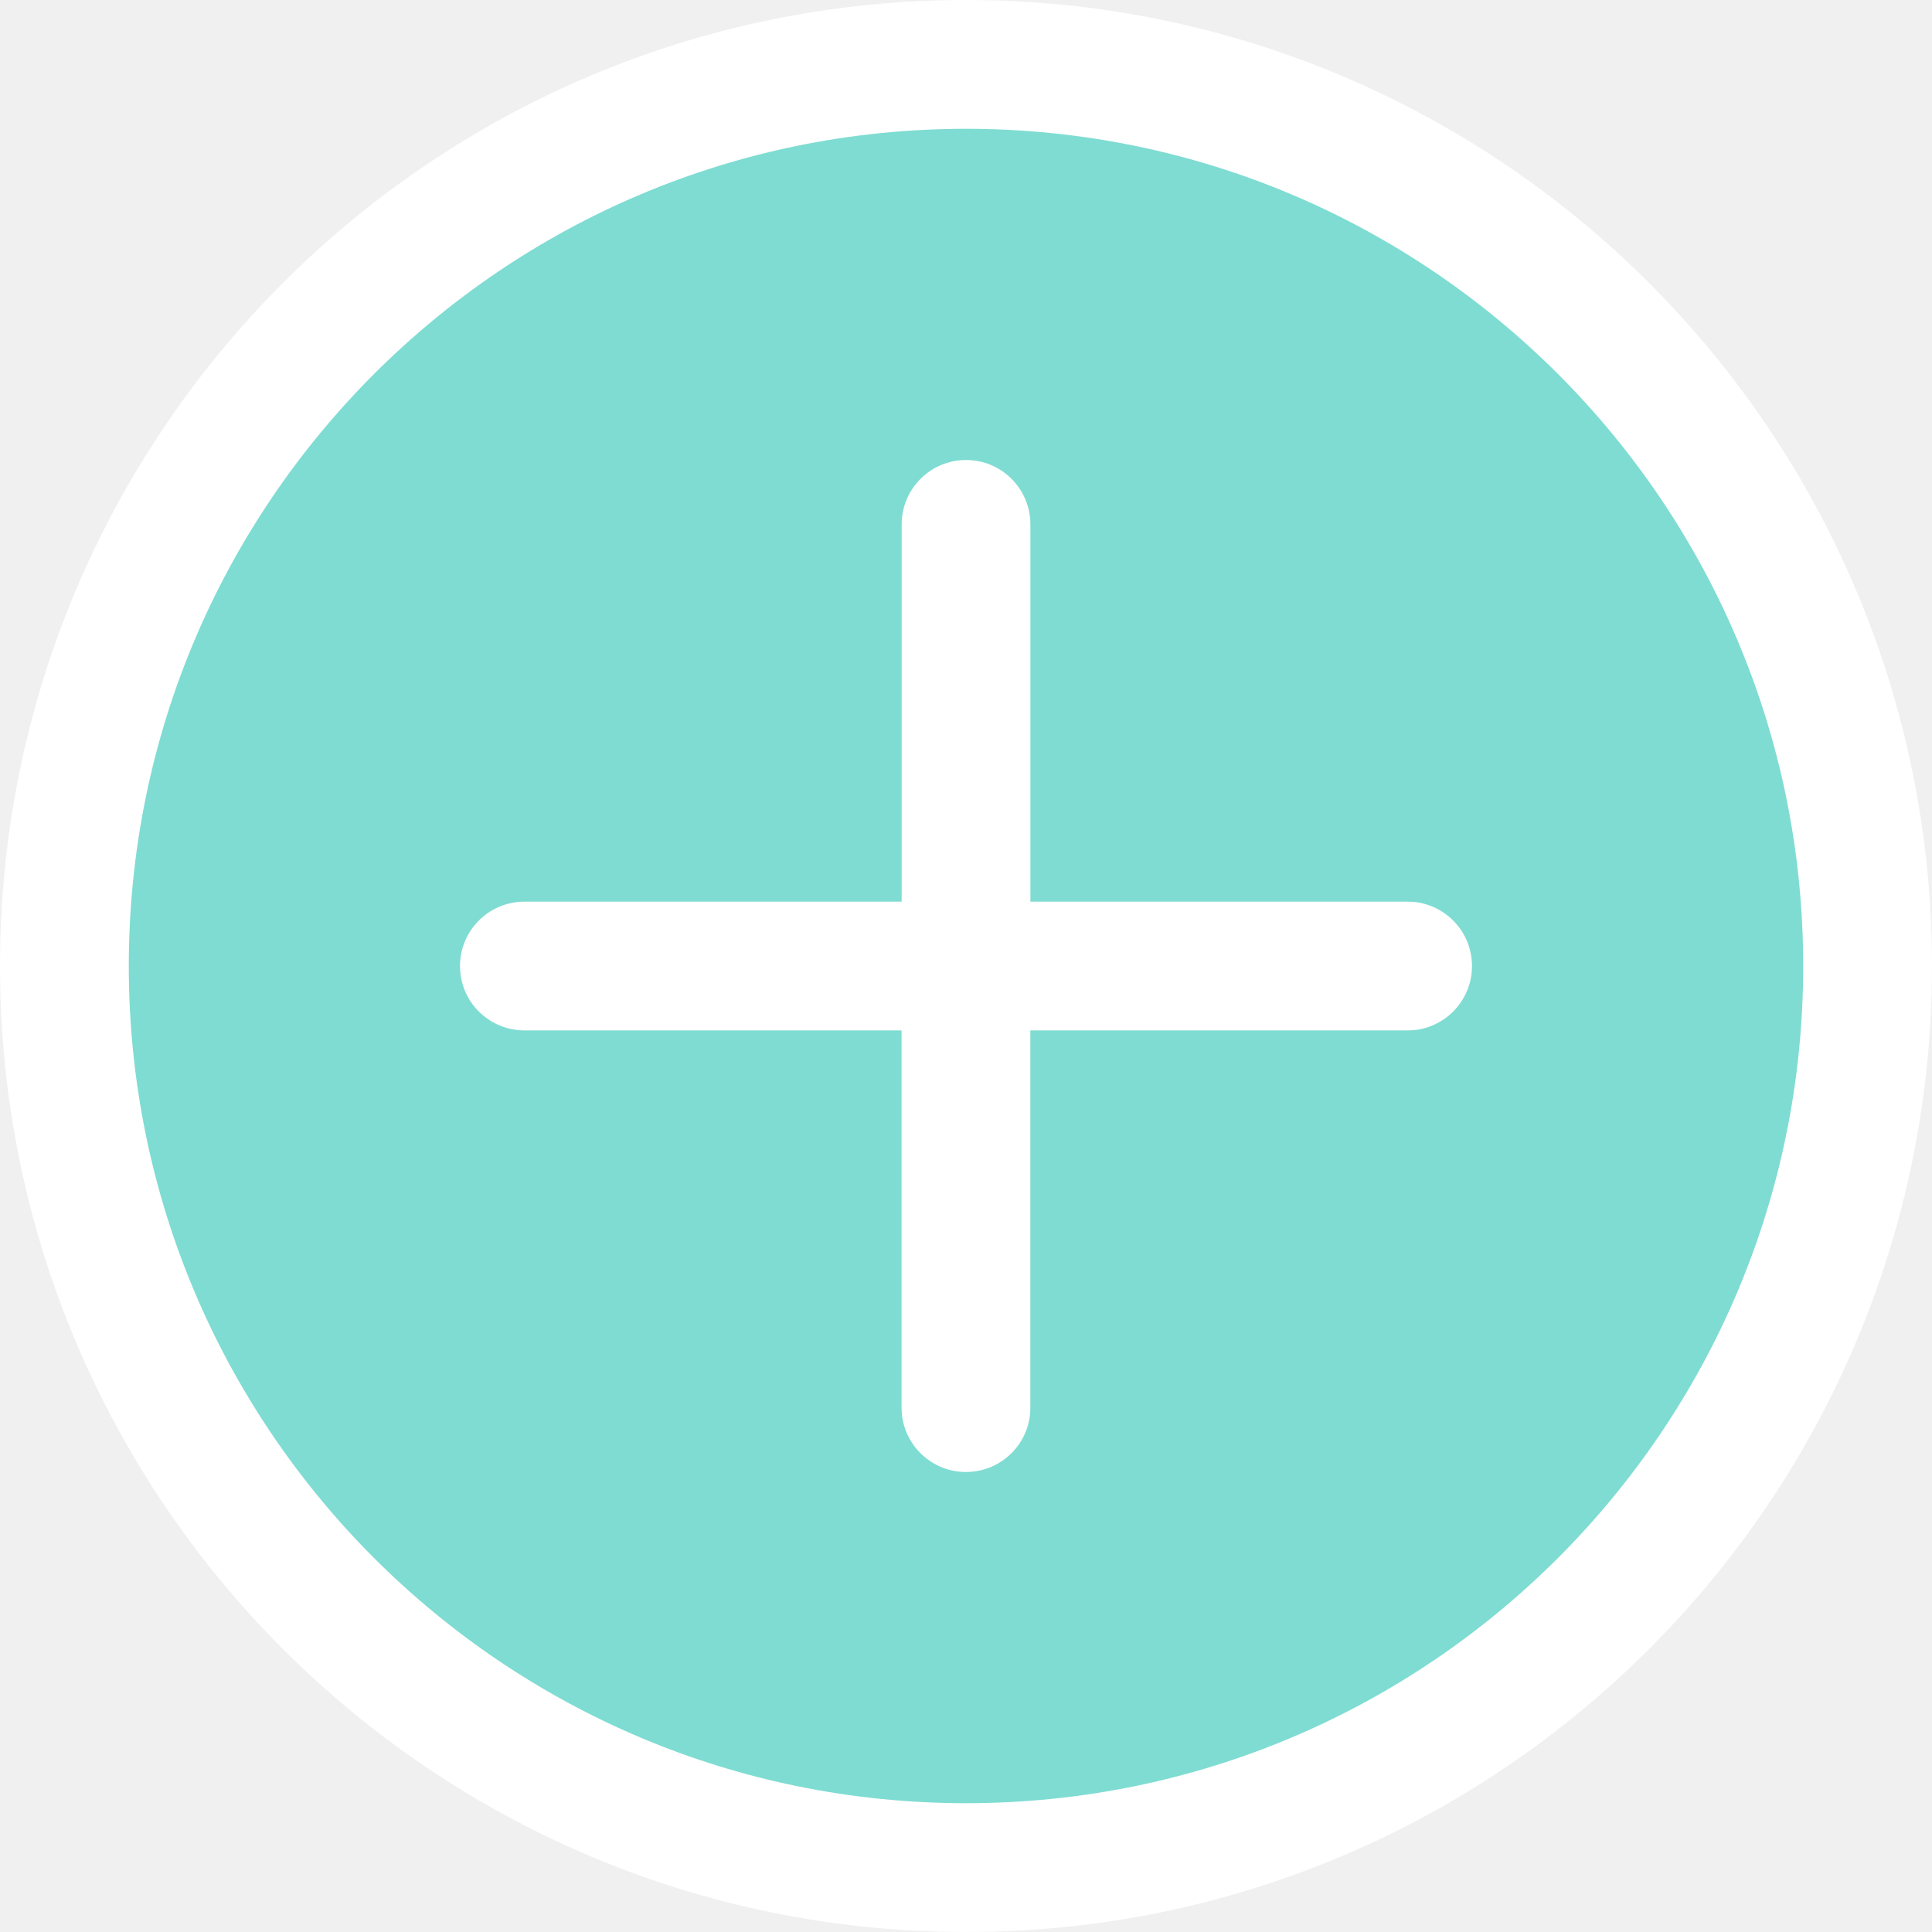
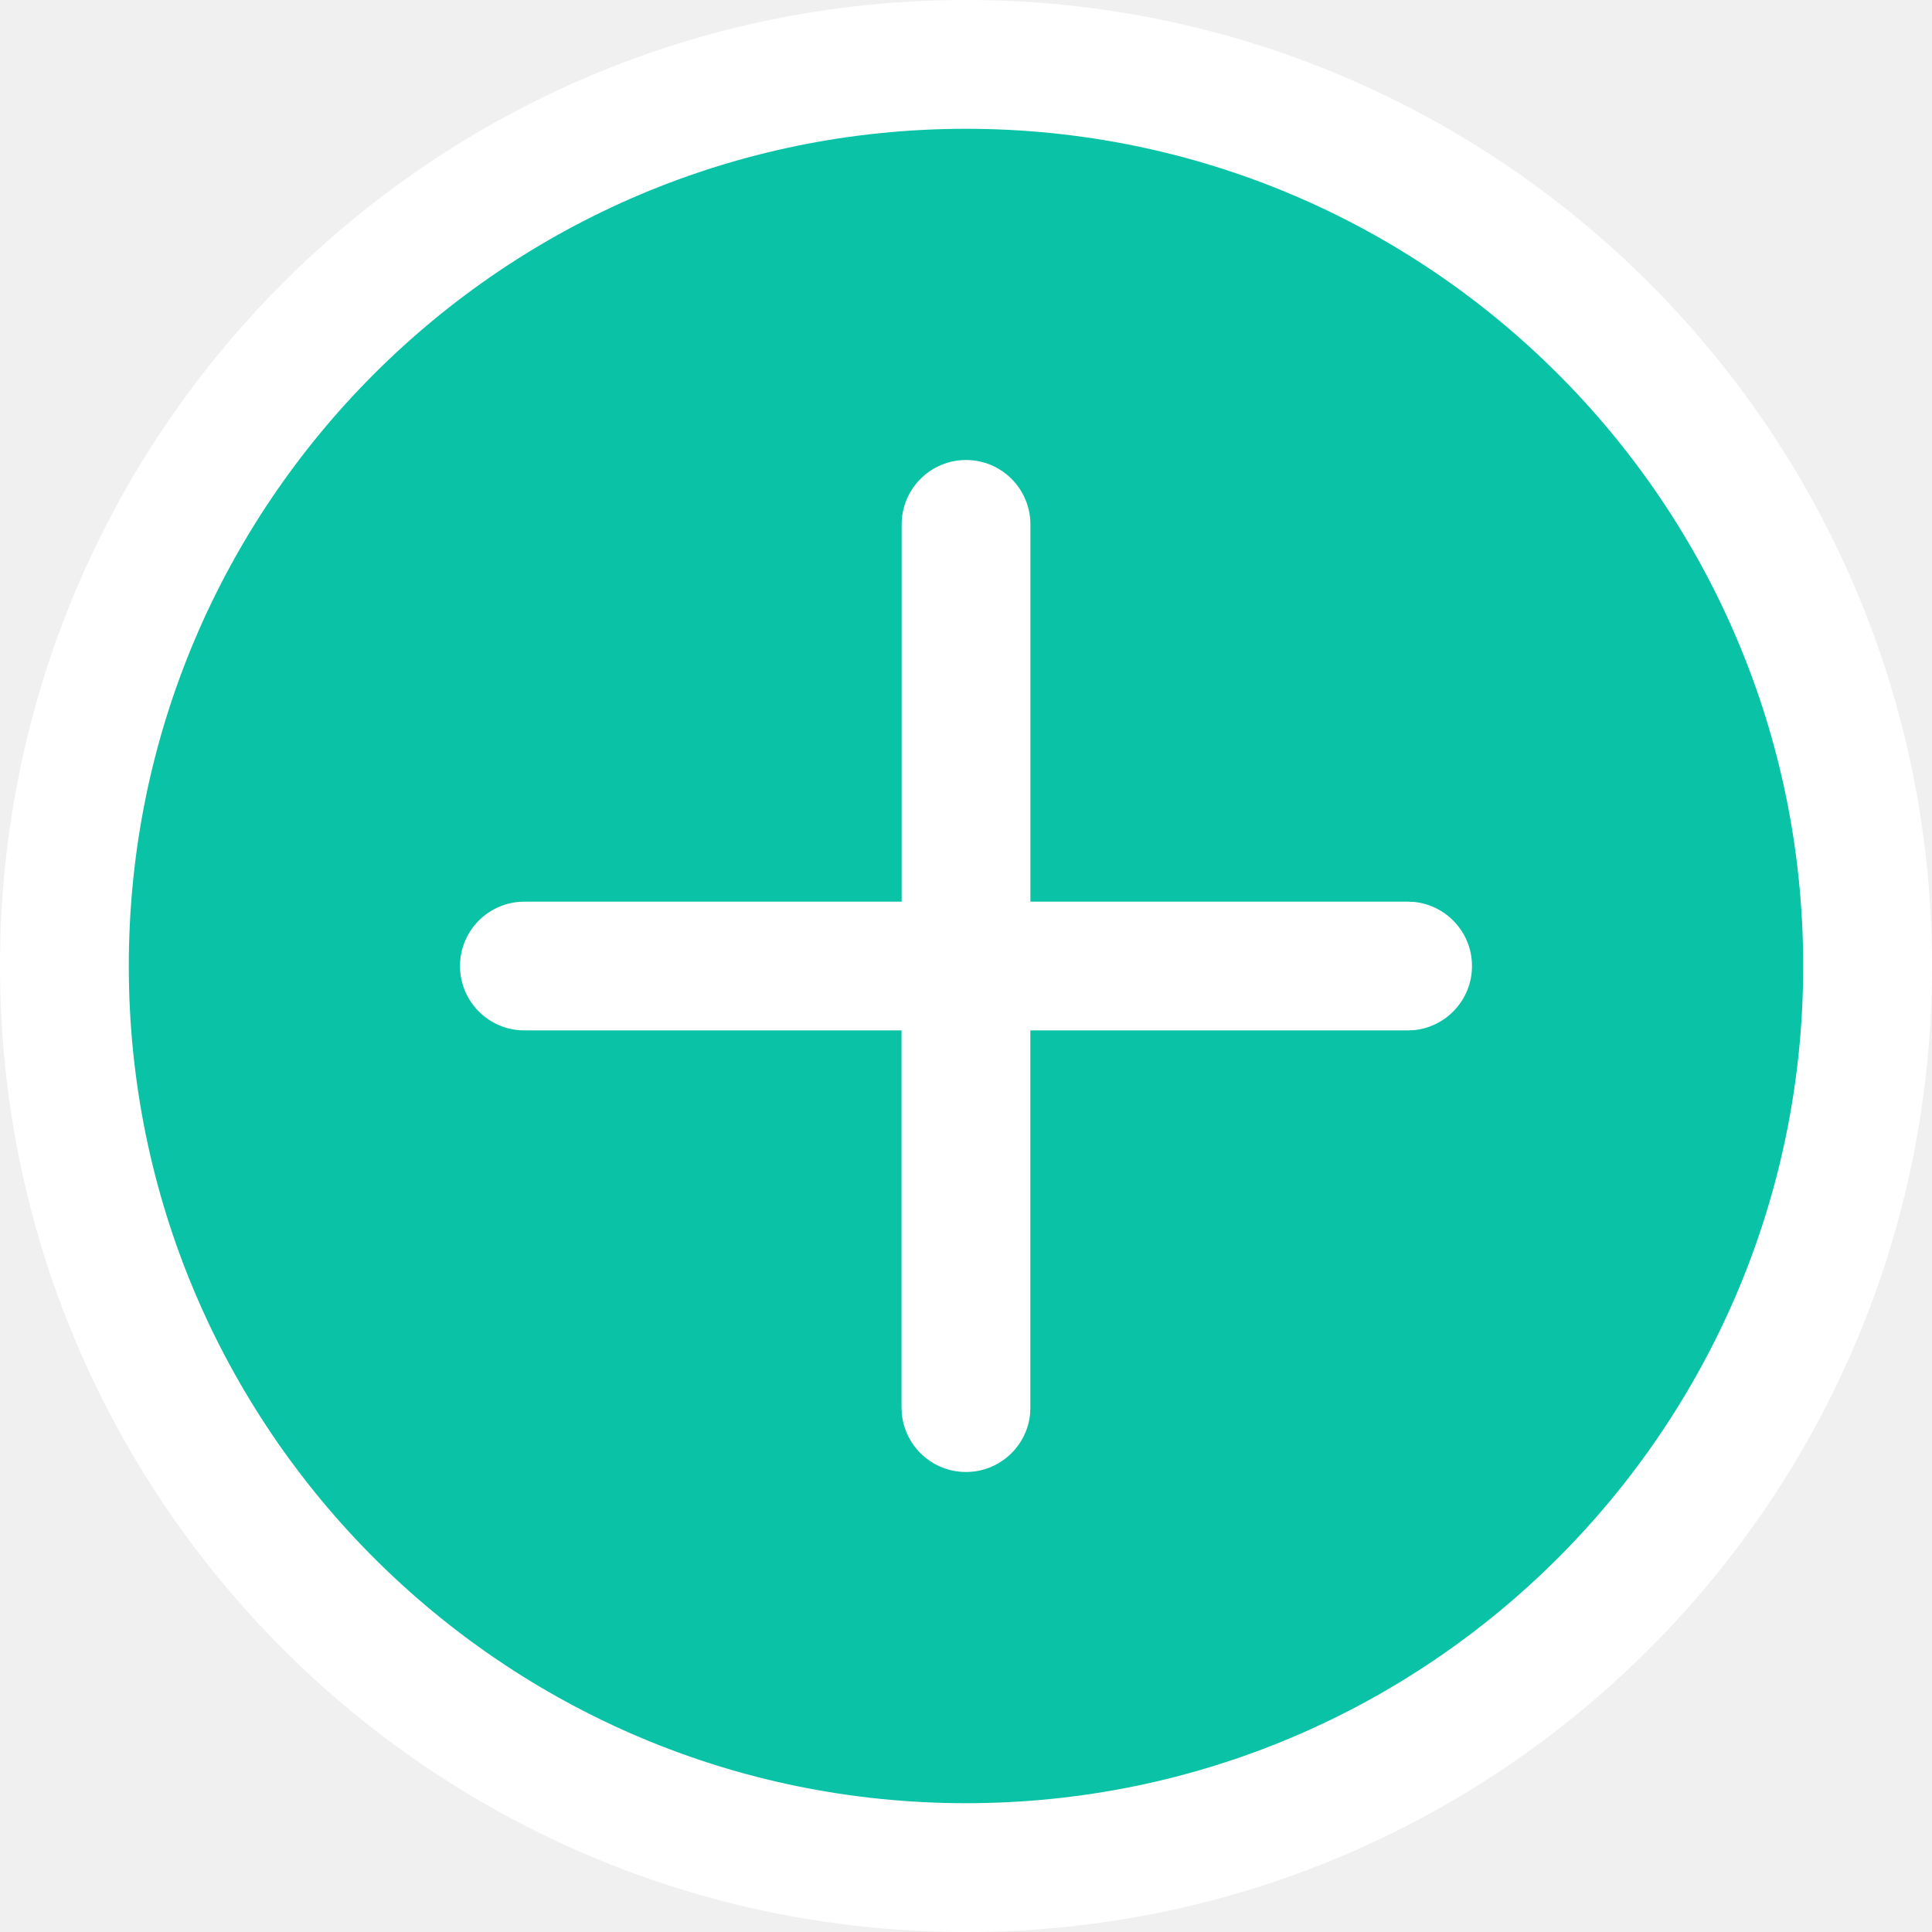
<svg xmlns="http://www.w3.org/2000/svg" width="30" height="30" viewBox="0 0 30 30" fill="none">
-   <rect x="1" y="1" width="28" height="28" rx="14" fill="#7FDCD2" />
+   <rect x="1" y="1" width="28" height="28" rx="14" fill="#0AC2A6" />
  <rect x="1" y="1" width="28" height="28" rx="14" stroke="white" stroke-width="2" />
  <path d="M15.001 7.143C15.553 7.143 16 7.591 16 8.143V14.001H21.857L21.959 14.005C22.464 14.057 22.857 14.483 22.857 15.001C22.857 15.518 22.464 15.944 21.959 15.996L21.857 16H15.999V21.857L15.995 21.959C15.944 22.464 15.517 22.857 14.999 22.857C14.482 22.857 14.056 22.464 14.004 21.959L13.999 21.857V16H8.143C7.591 16 7.143 15.553 7.143 15.001C7.143 14.448 7.591 14.001 8.143 14.001H14.001V8.143C14.001 7.591 14.448 7.143 15.001 7.143Z" fill="white" />
</svg>
